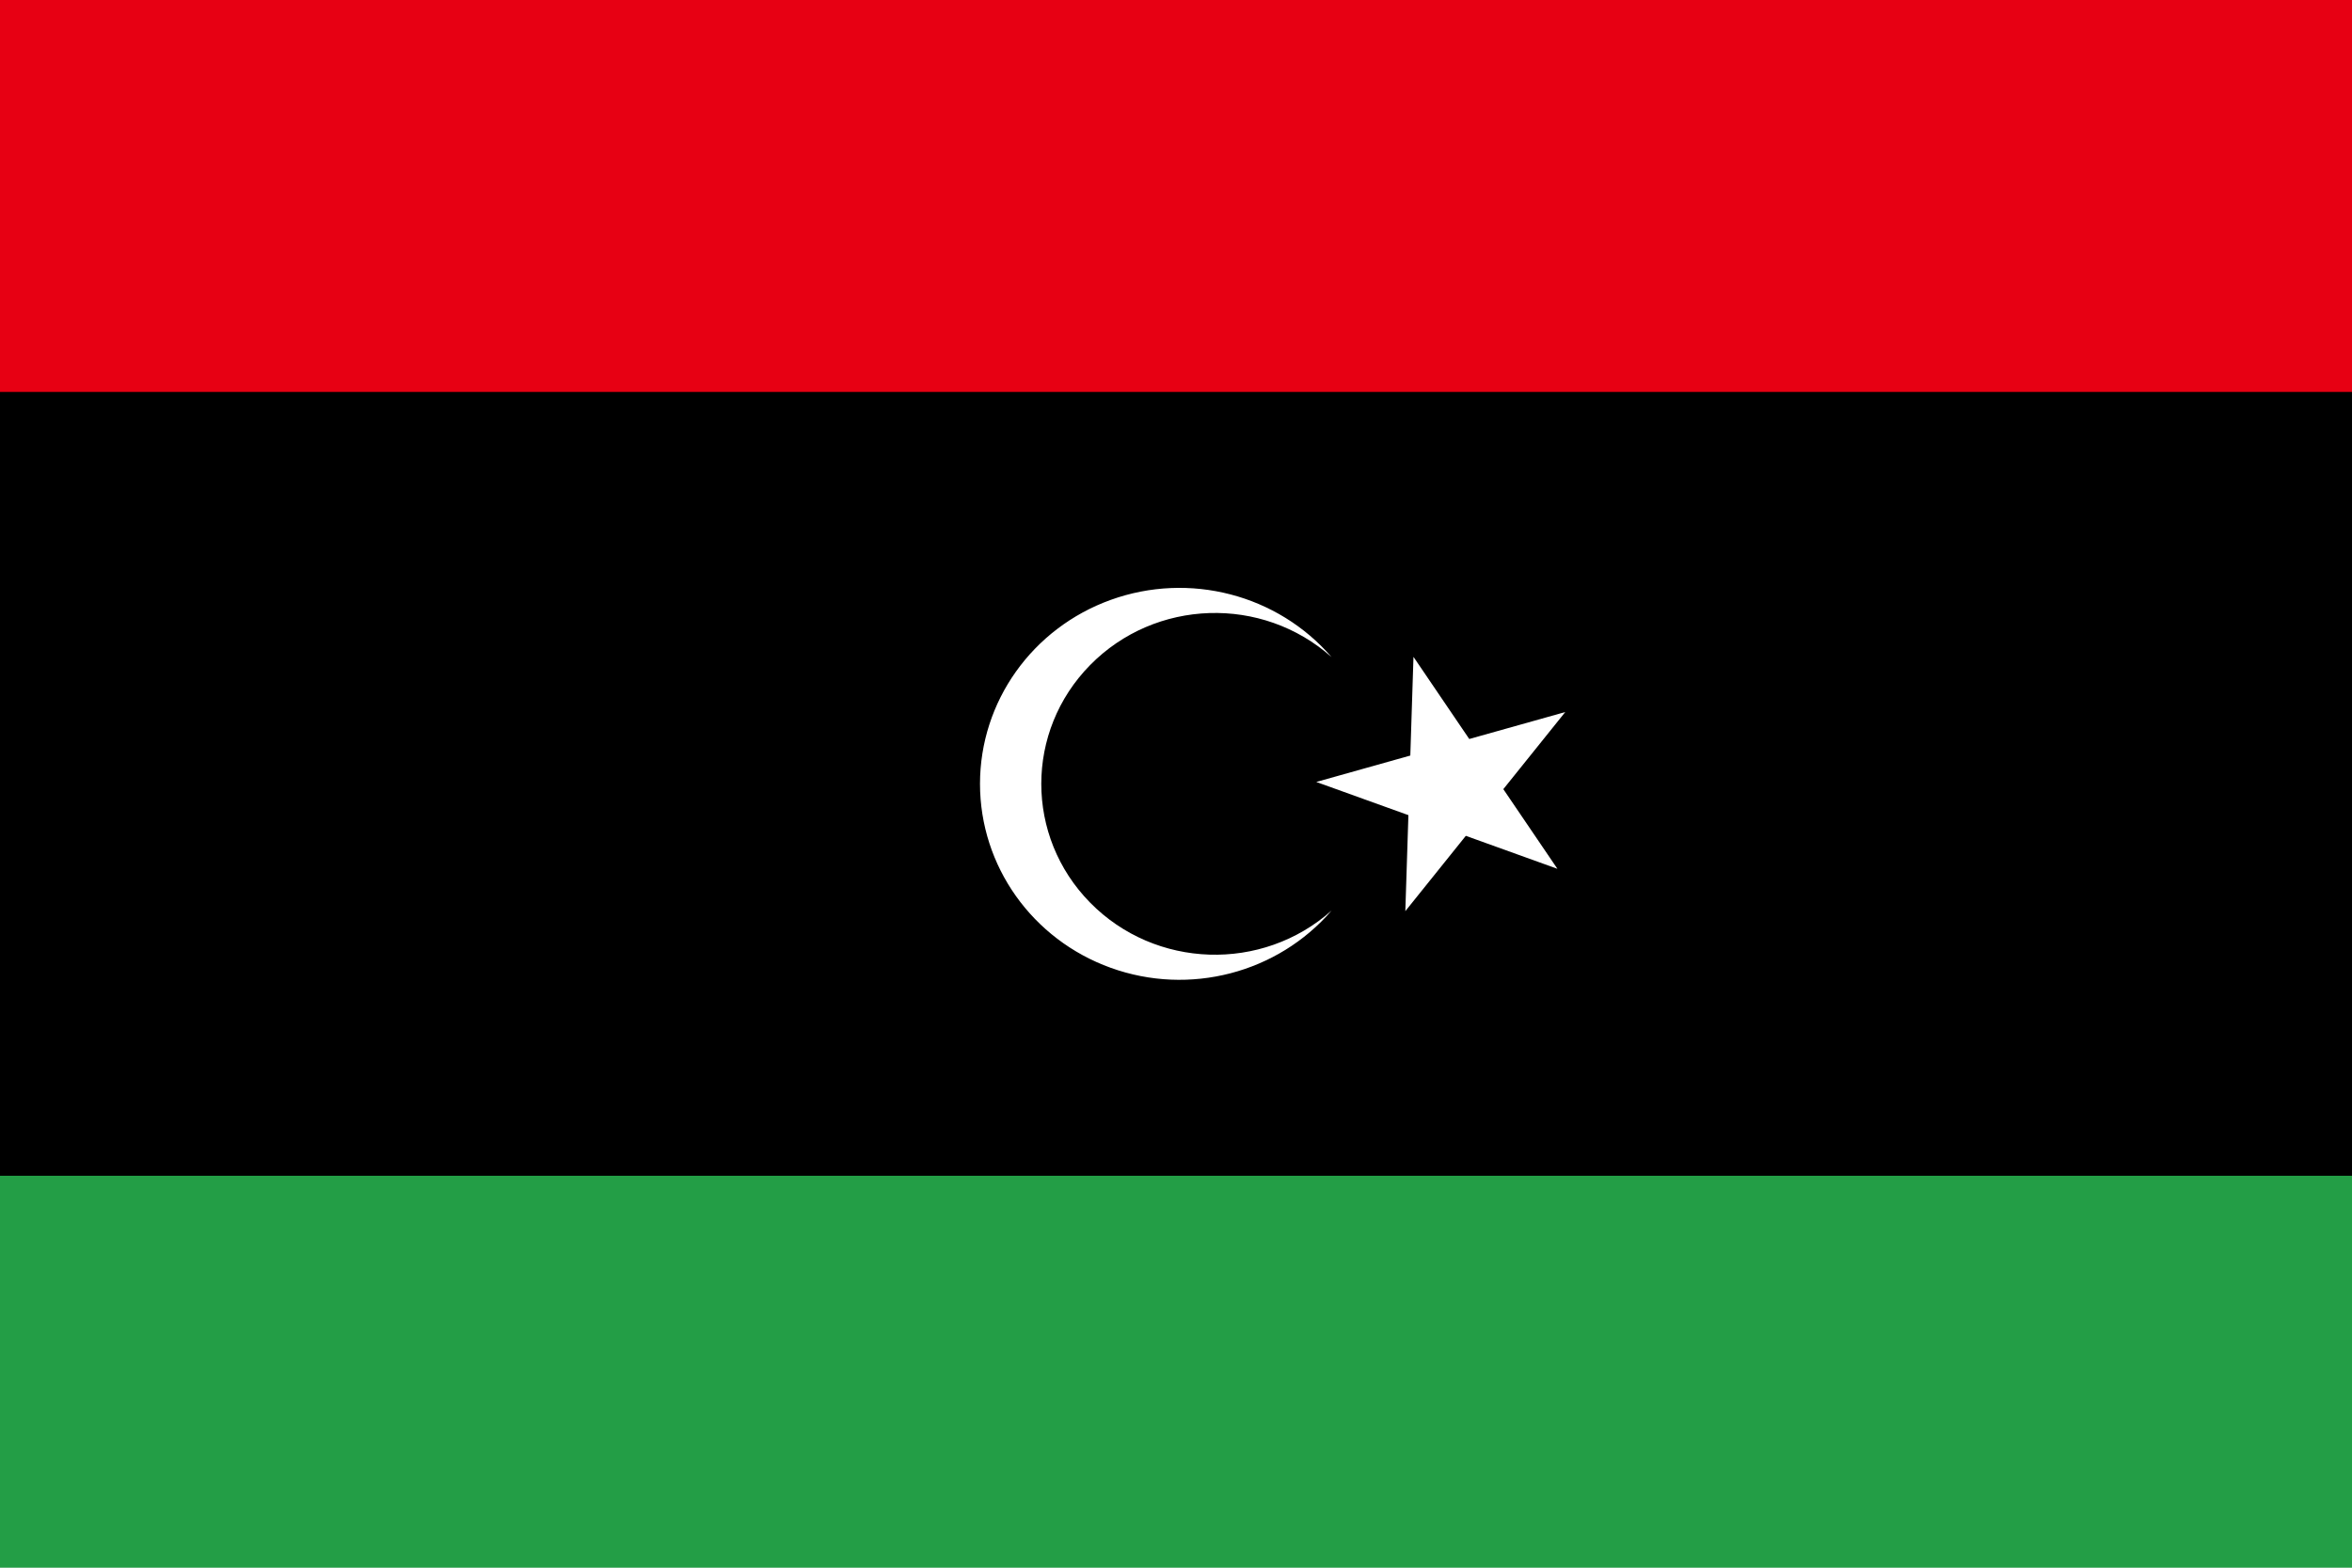
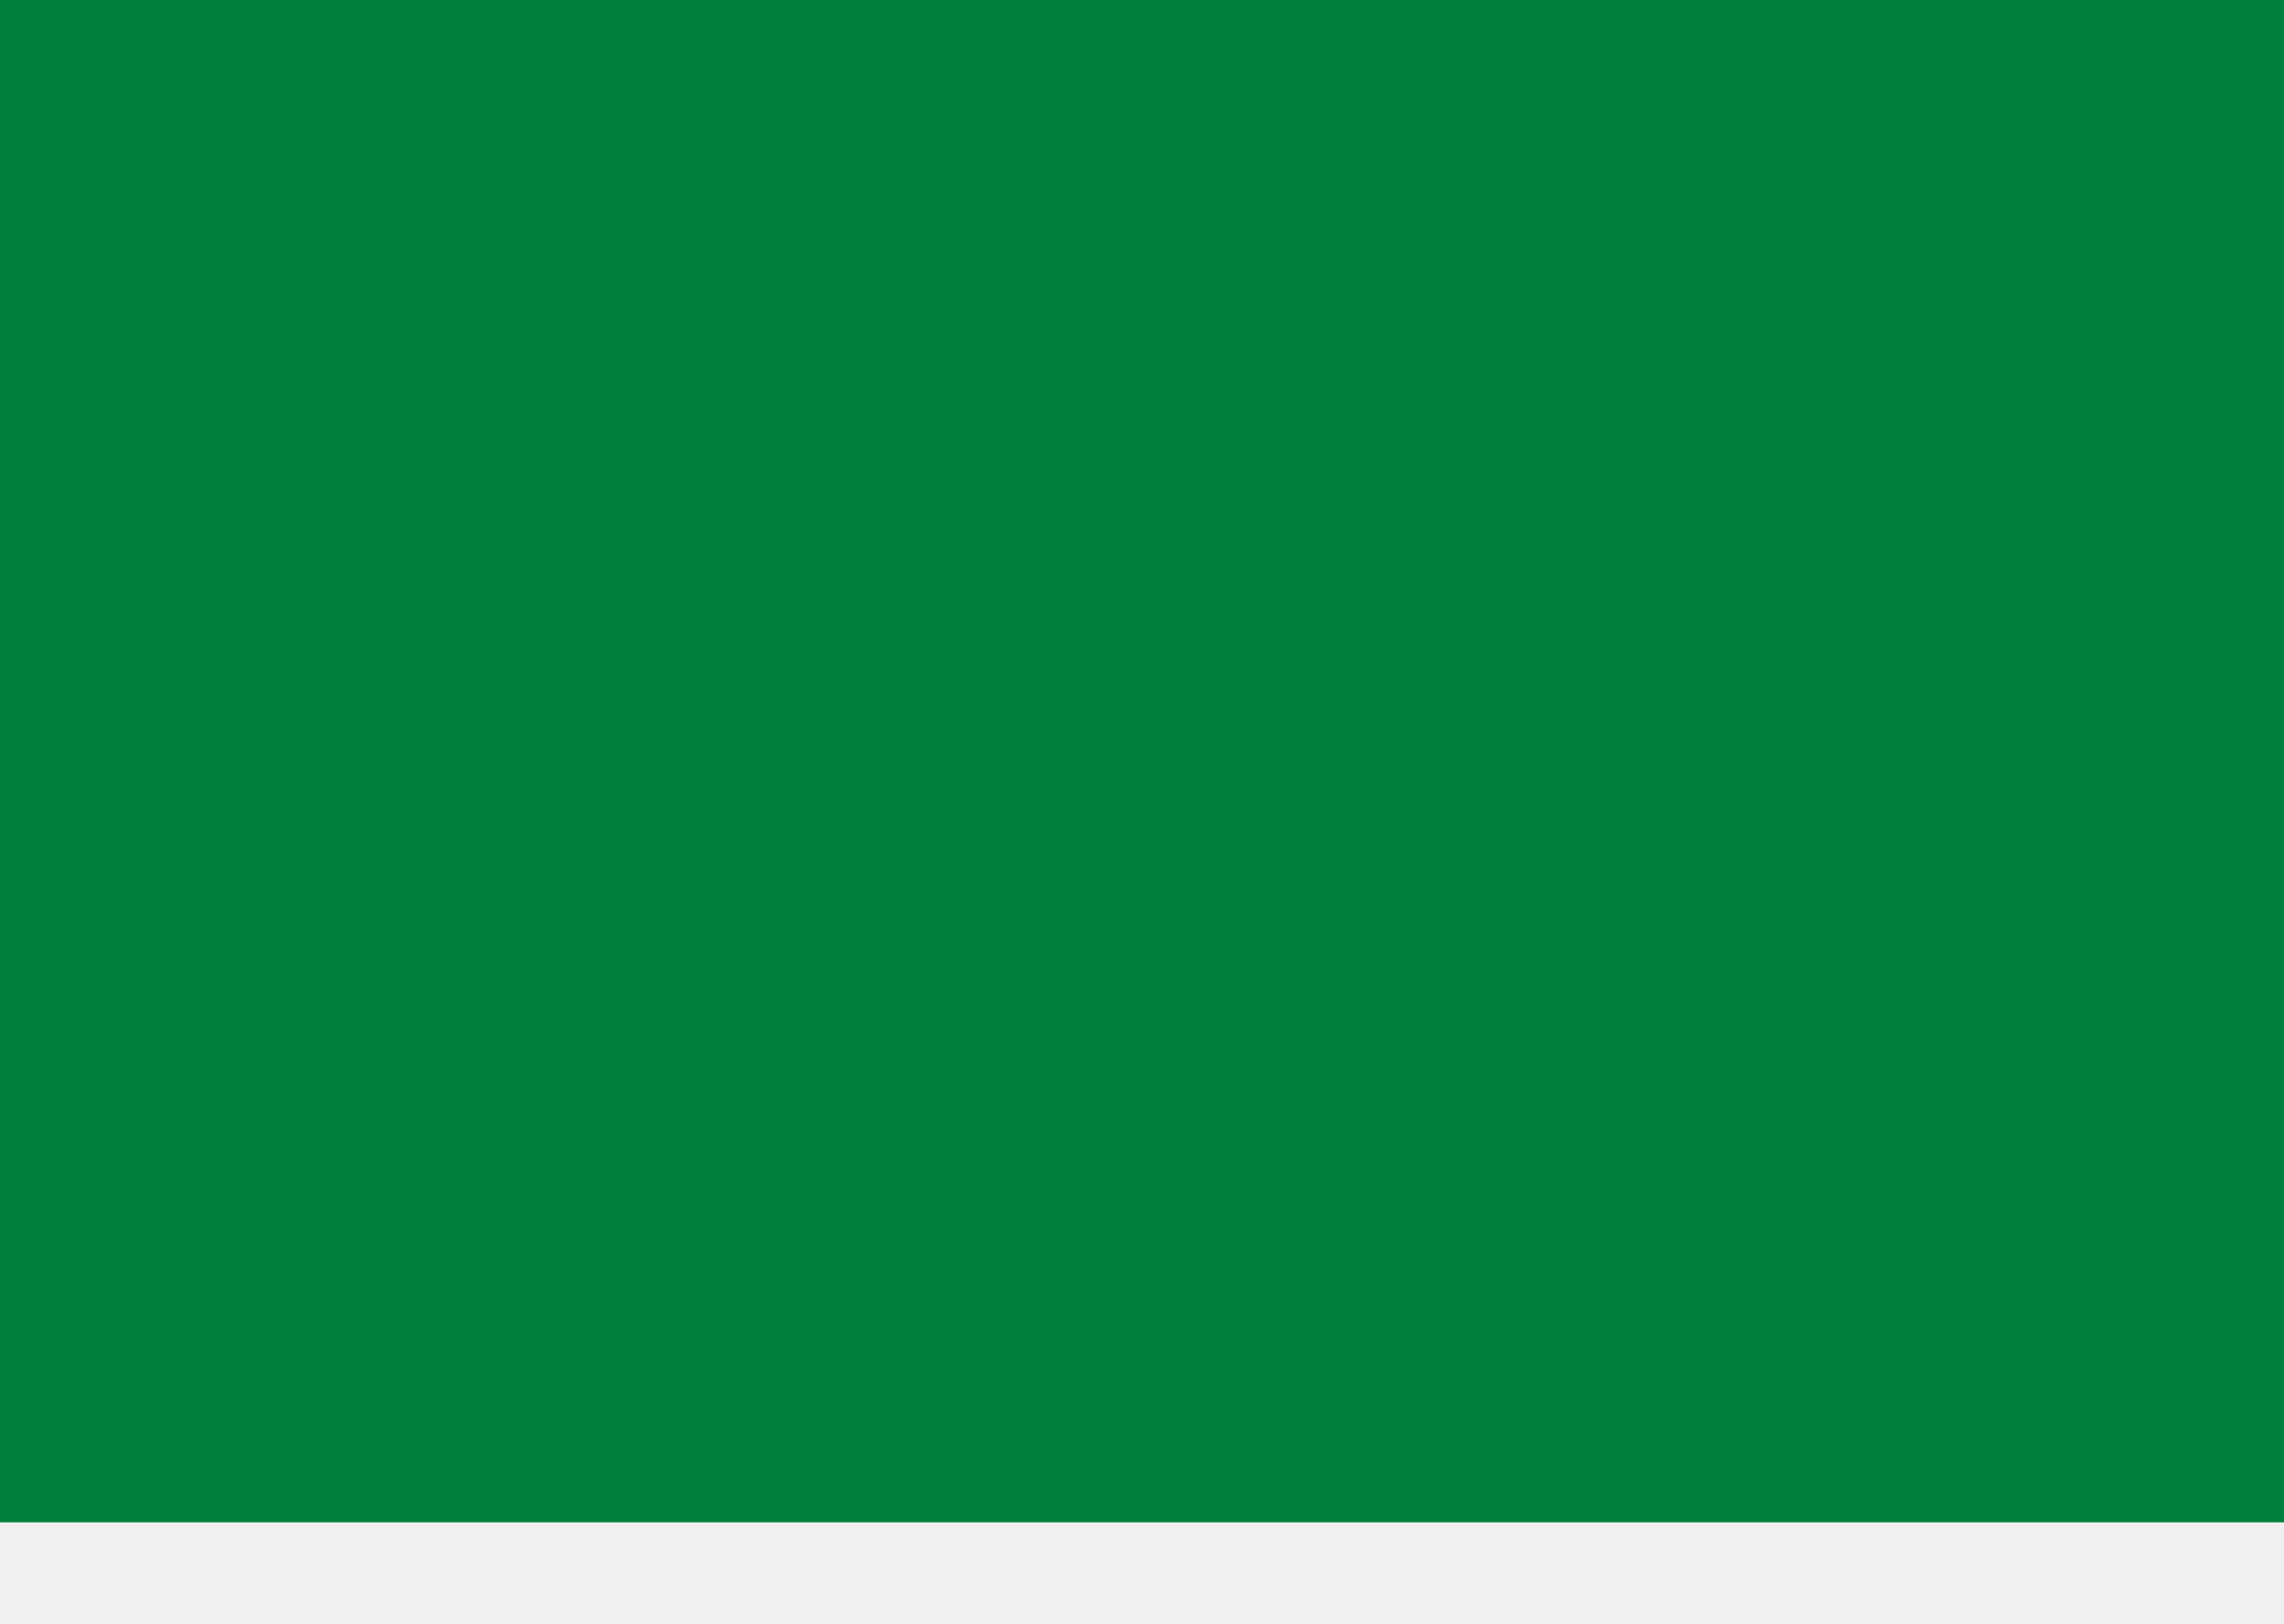
- <svg xmlns="http://www.w3.org/2000/svg" width="750" height="500">
-   <rect width="750" height="500" fill="#239e46" />
-   <rect width="750" height="375" fill="#000000" />
-   <rect width="750" height="125" fill="#e70013" />
-   <path d="m 424.627,209.6 a 55.4,54.5 0 1 0 0,80.8 63.6,62.5 0 1 1 0,-80.8 z m -4.9,39.8 76.9,27.7 -45.9,-67.6 -2.6,81.1 51,-63.5" fill="#ffffff" />
+ <svg xmlns="http://www.w3.org/2000/svg" height="140mm" id="svg378" version="1" width="744.09px" x="0" y="0">
+   <defs id="defs380" />
+   <rect height="496.063" id="rect149" style="font-size:12px;fill:#007f3f;fill-opacity:1;fill-rule:evenodd;stroke:none;stroke-width:1.025pt" transform="scale(-1,-1)" width="744.09" x="-744.09" y="-496.063" />
</svg>
